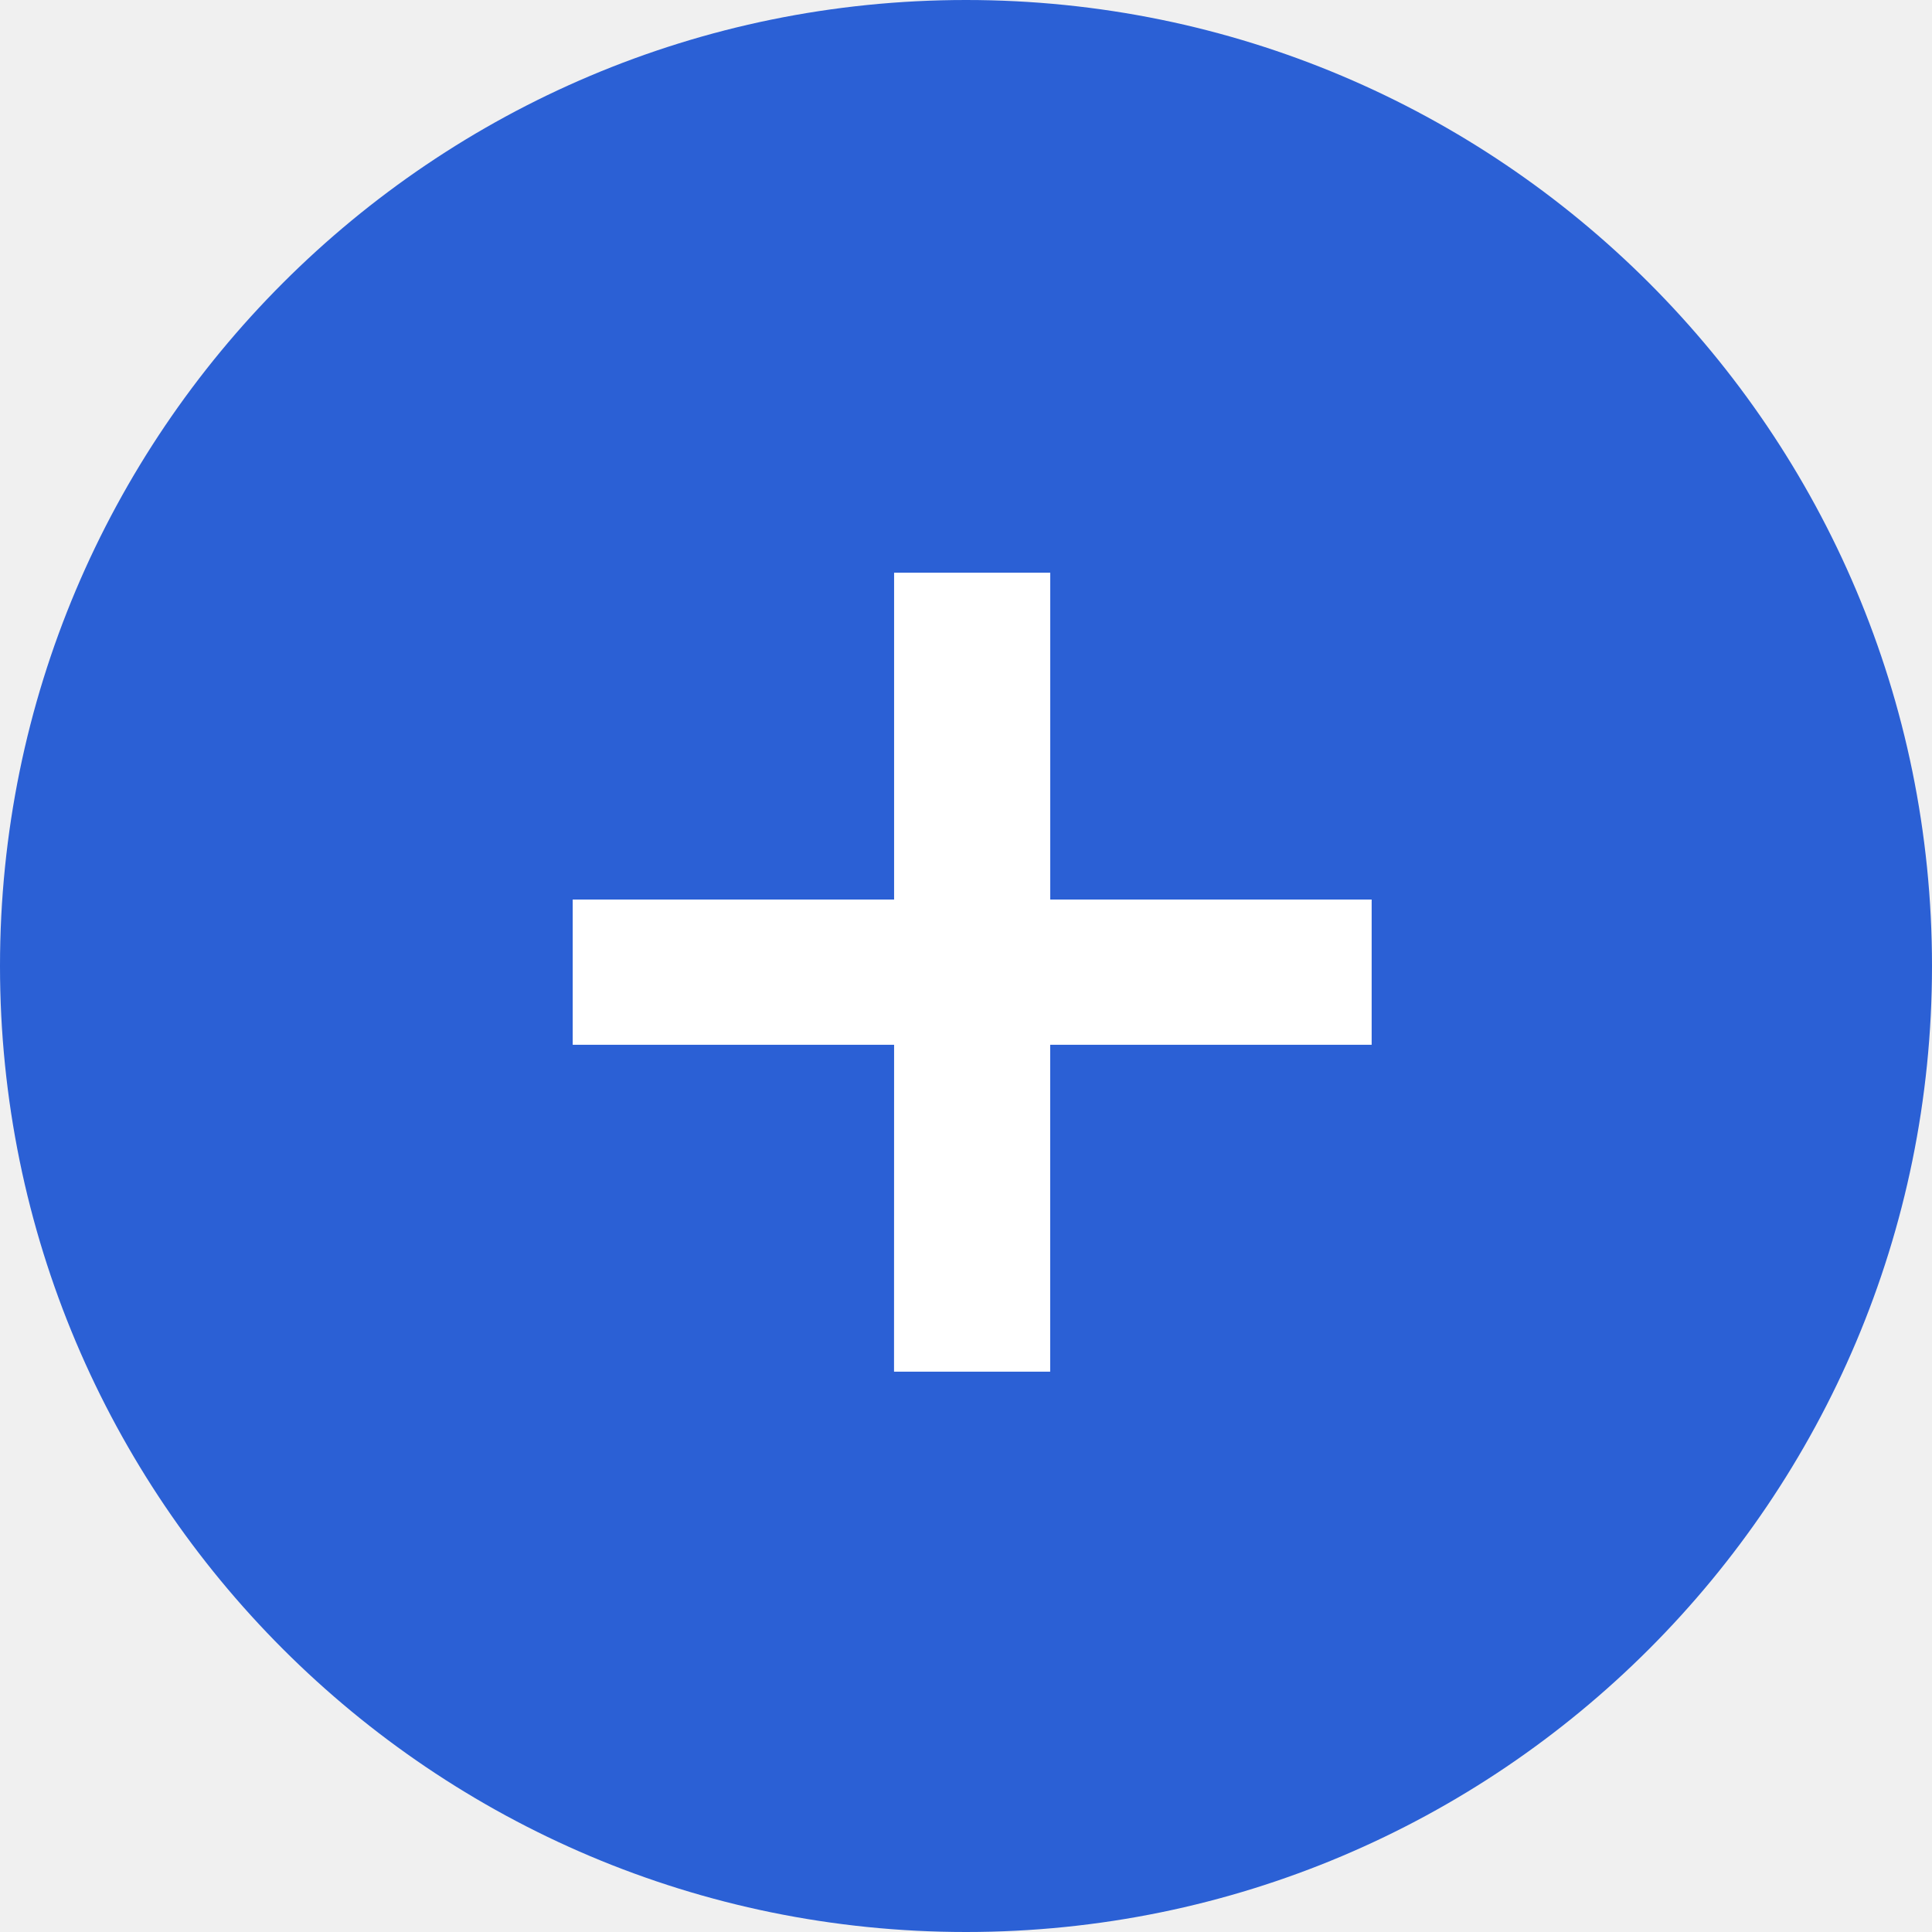
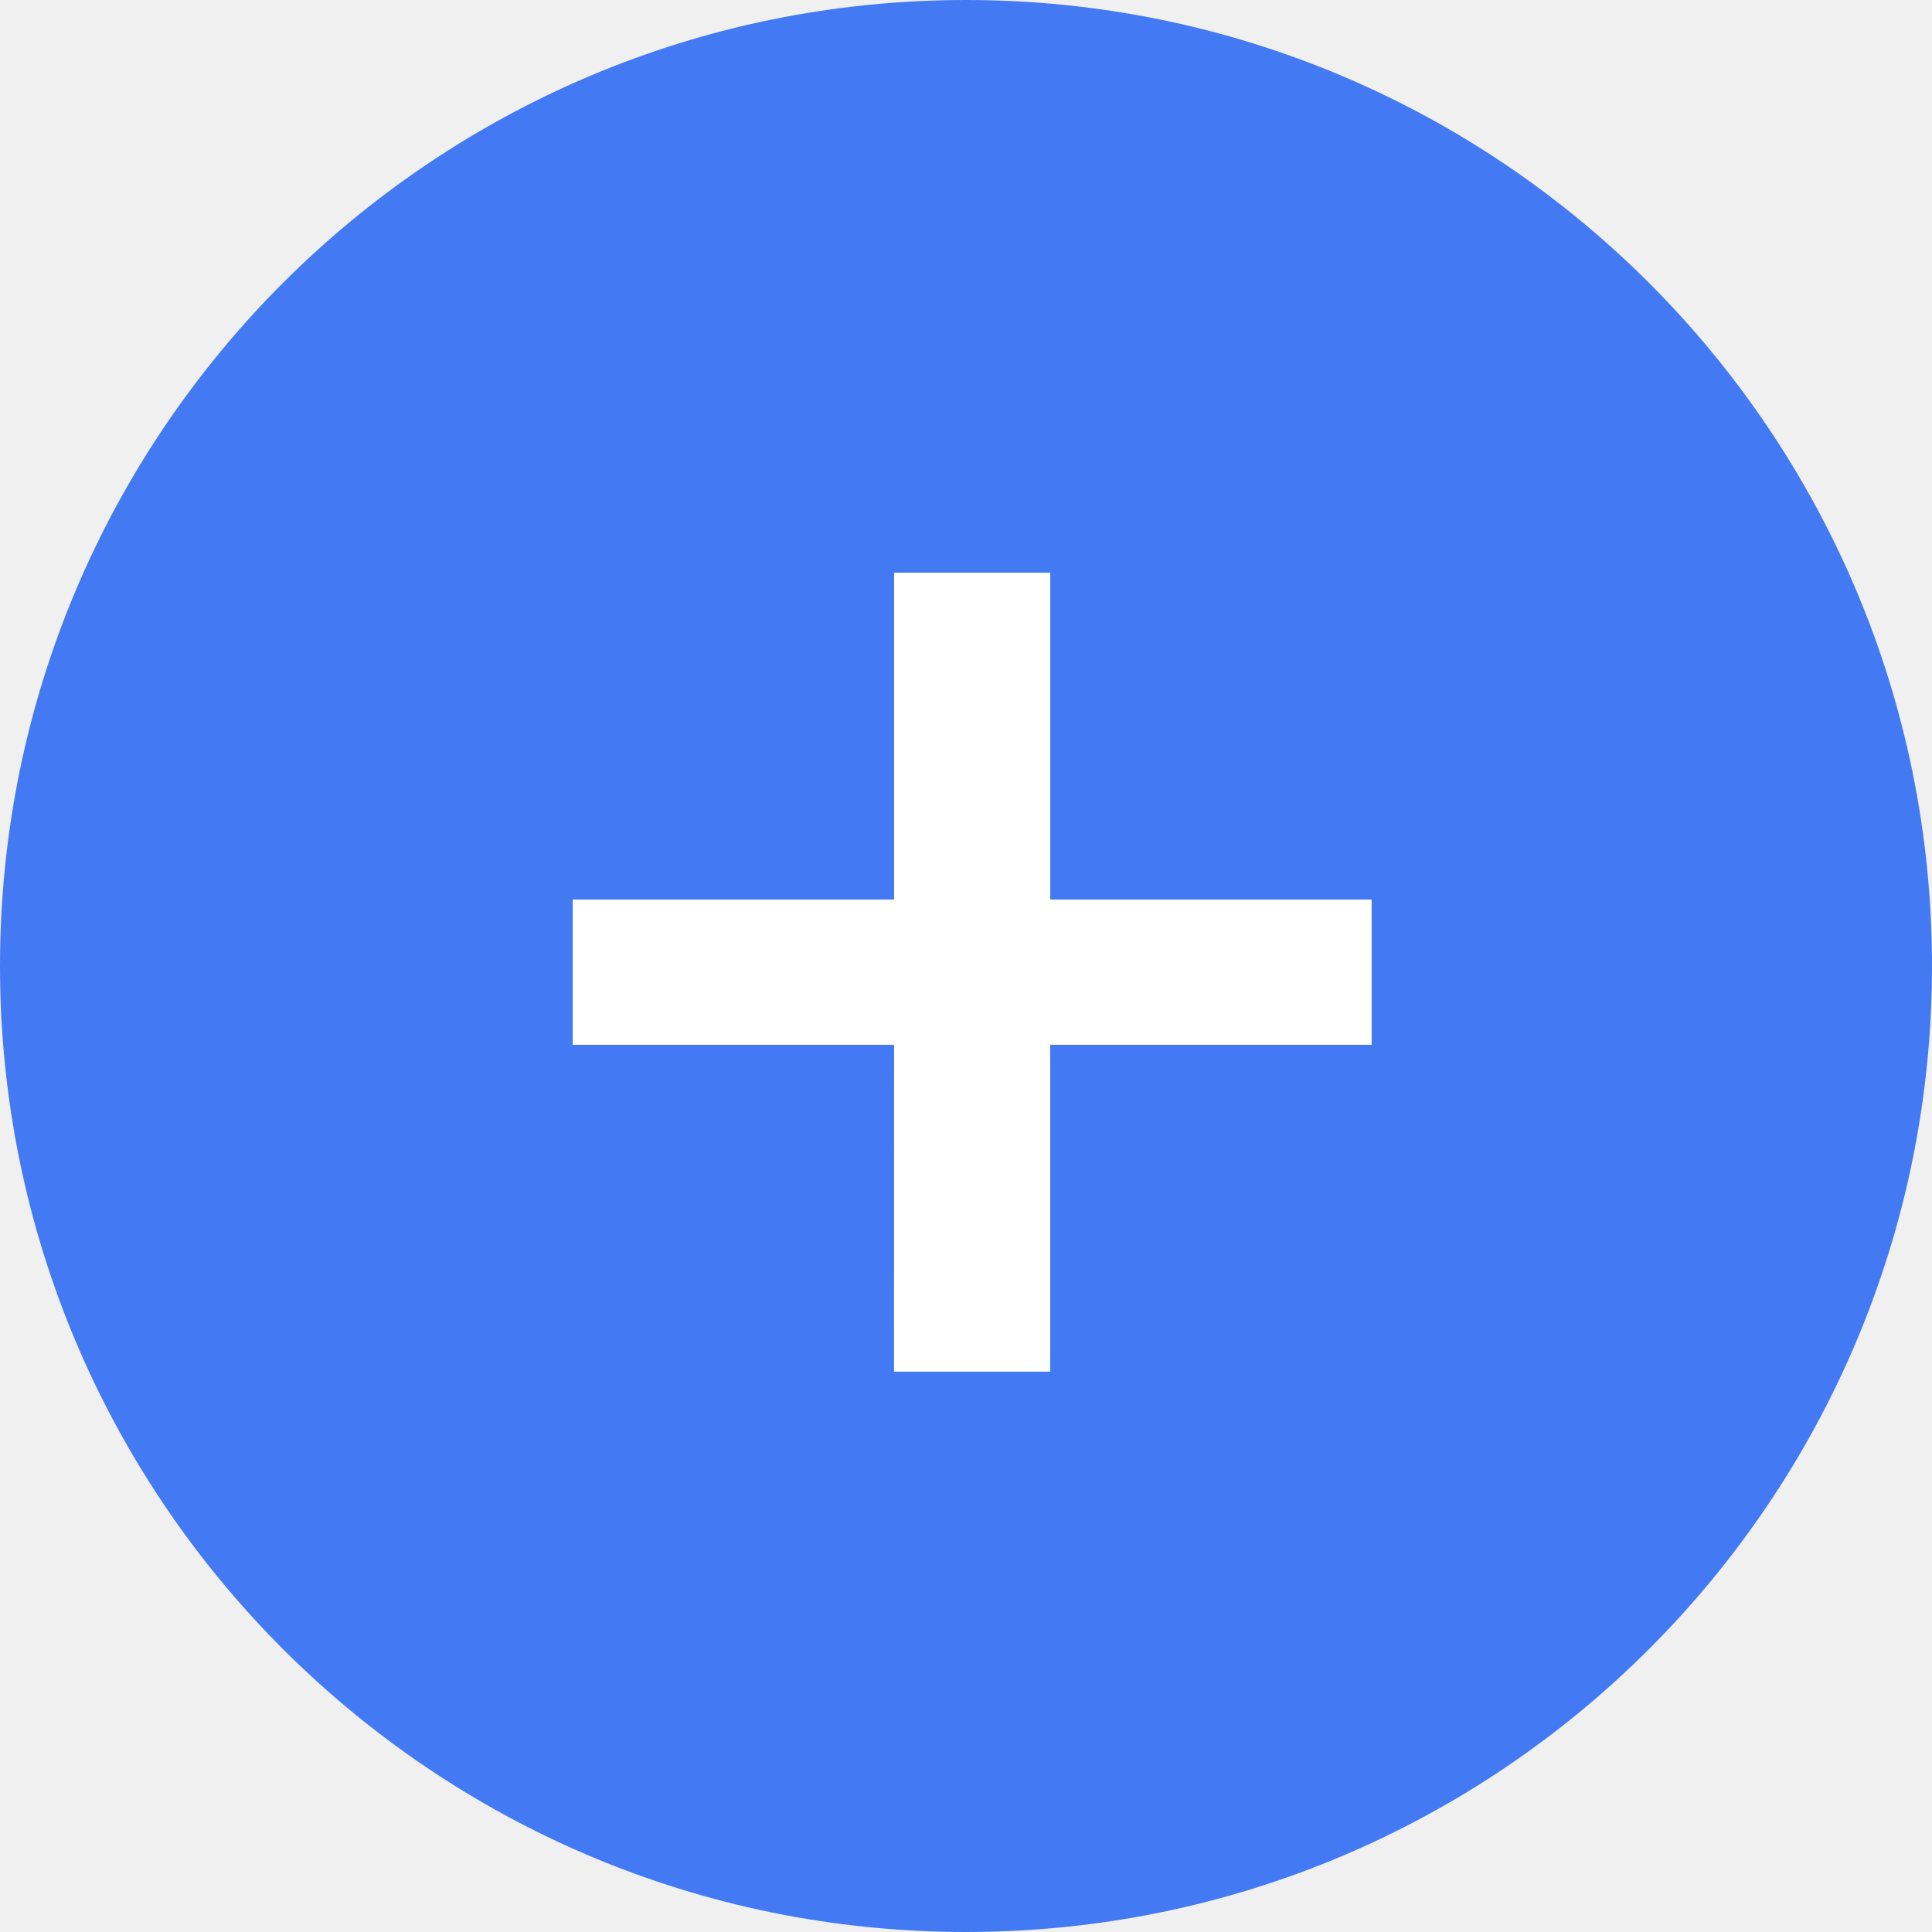
<svg xmlns="http://www.w3.org/2000/svg" width="28" height="28" viewBox="0 0 28 28">
  <g fill="none" fill-rule="evenodd">
-     <rect fill="#2B60D5" width="28" height="28" rx="14" />
+     <rect fill="#437AF4" width="28" height="28" rx="14" />
    <path fill="#FFF" d="M12.958 15.142H8.3v-2.105h4.658V8.3h2.263v4.737h4.658v2.105H15.22v4.737h-2.263z" />
  </g>
</svg>
